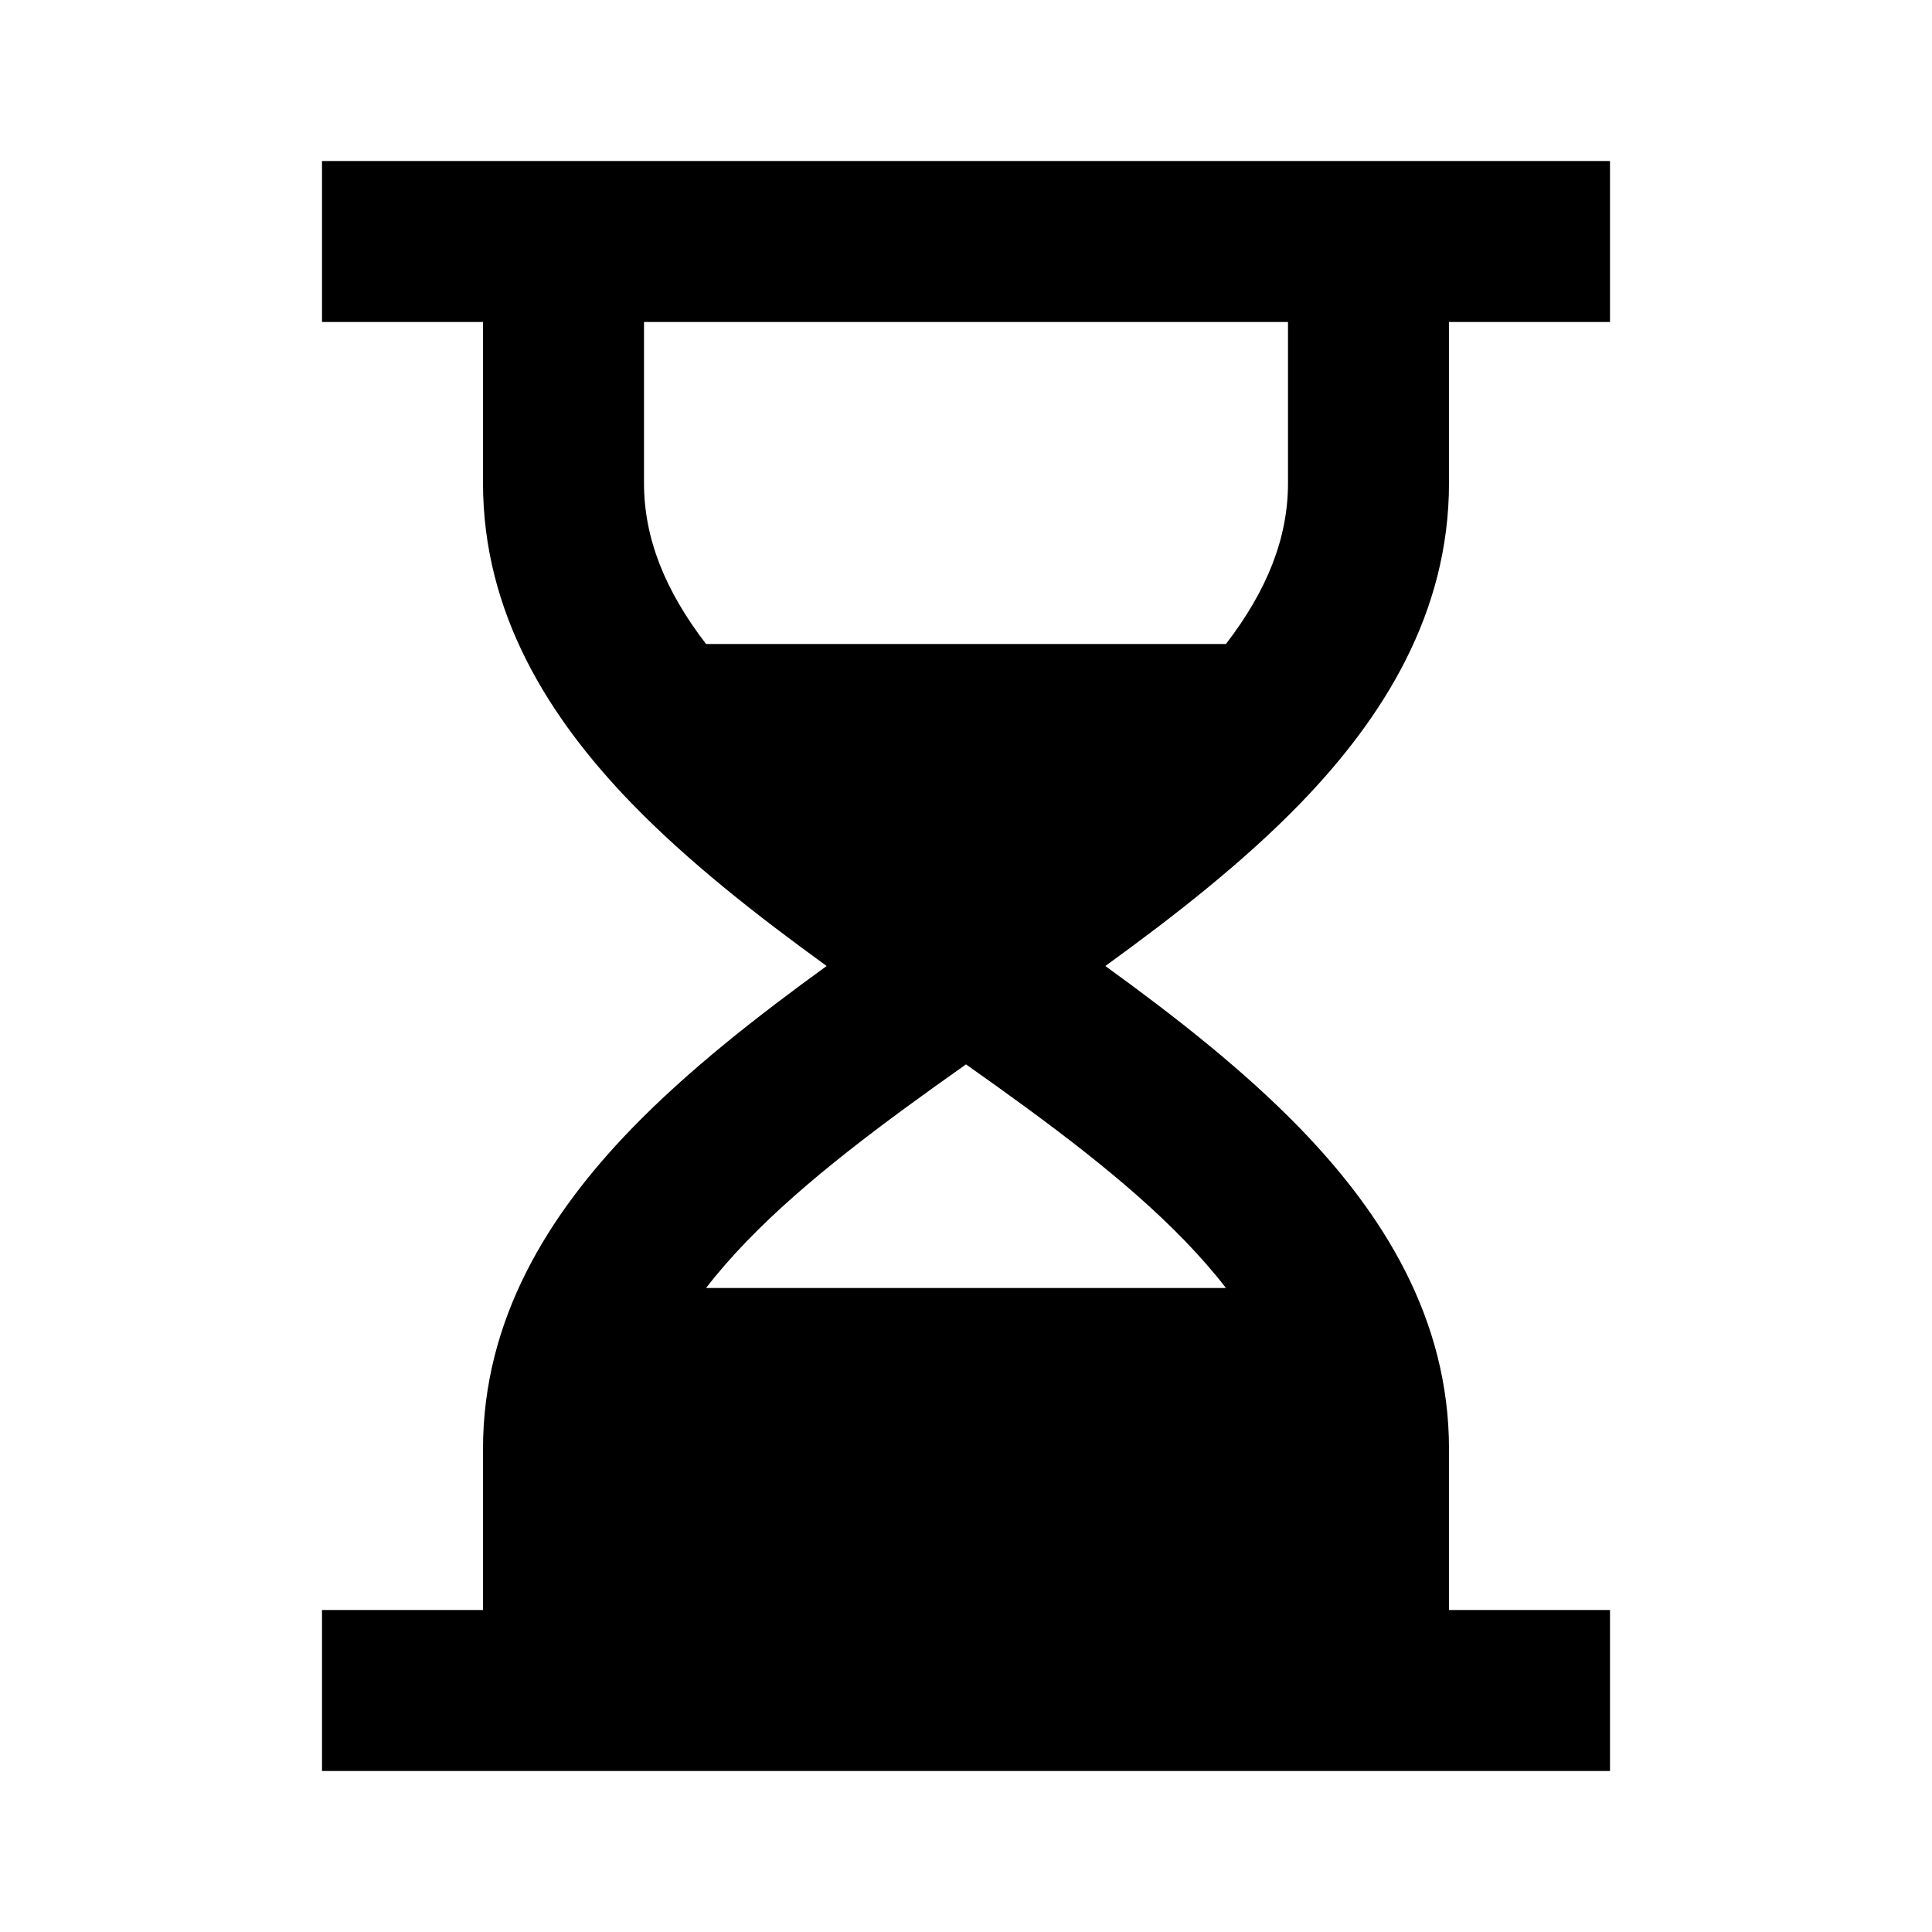
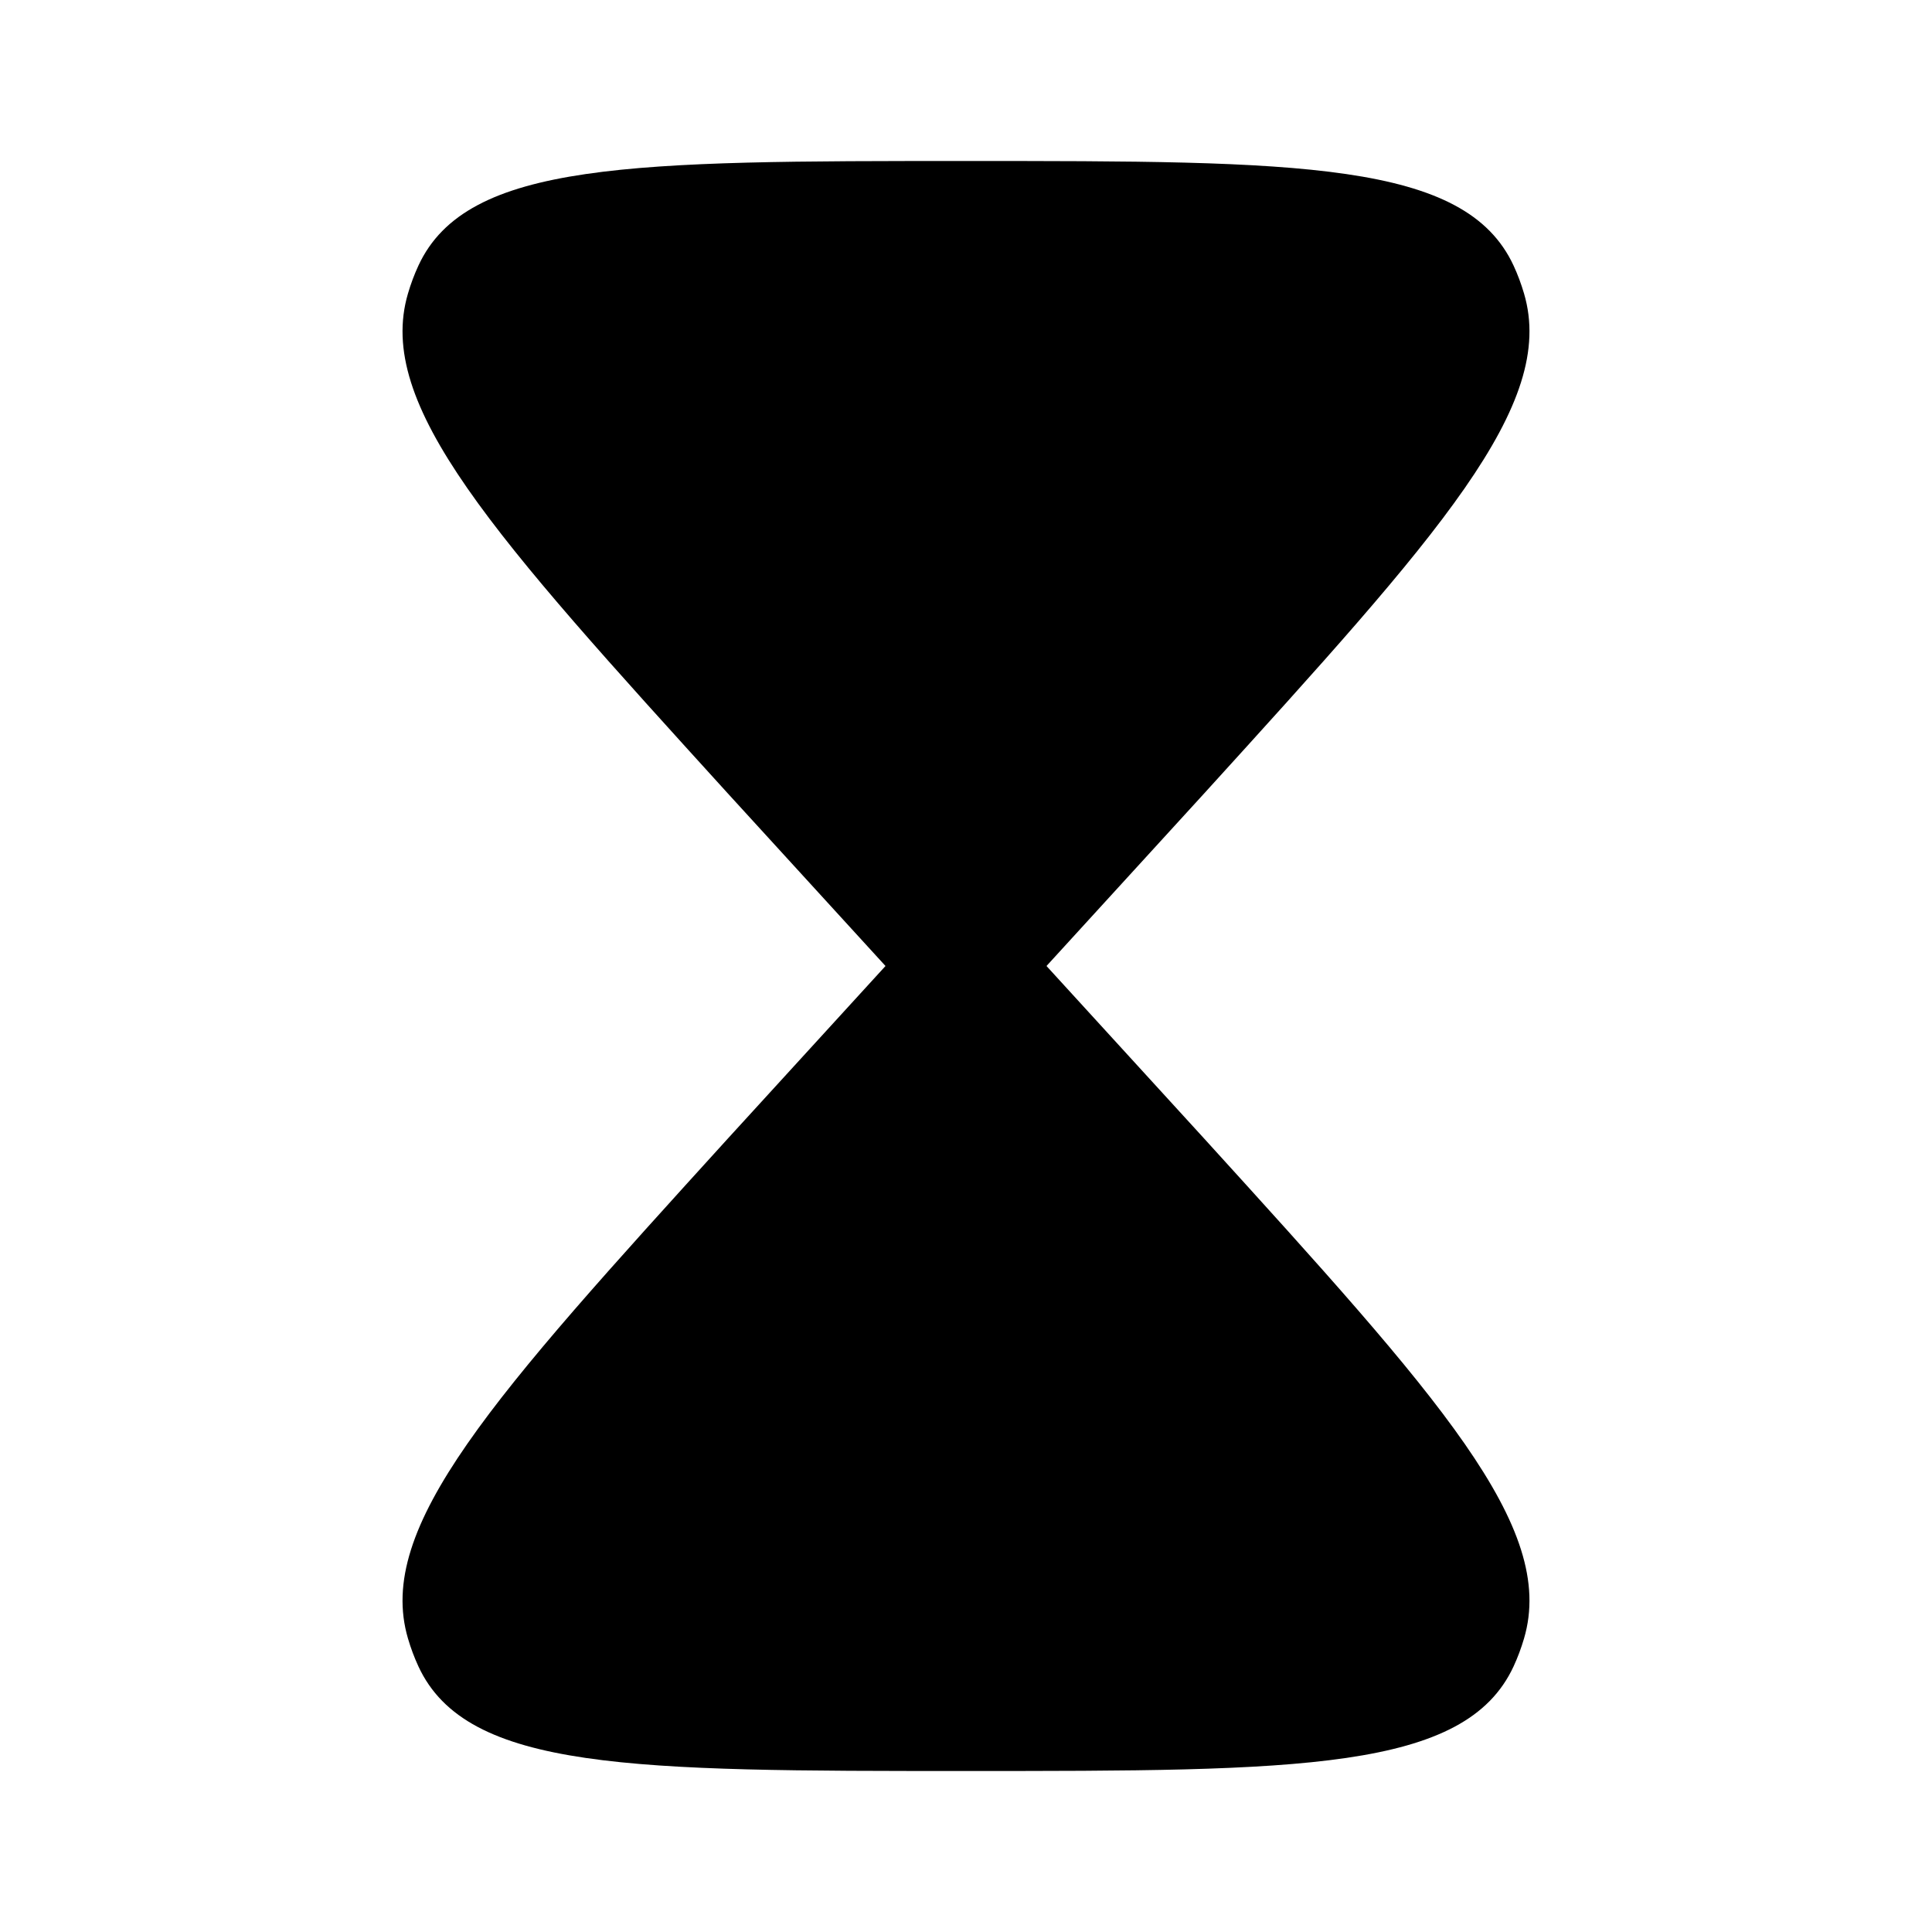
- <svg xmlns="http://www.w3.org/2000/svg" viewBox="0 0 24 24" fill="currentColor">
-   <path d="M6 4H4V2H20V4H18V6C18 7.615 17.184 8.915 16.156 9.977C15.453 10.703 14.598 11.372 13.731 12C14.598 12.628 15.453 13.297 16.156 14.023C17.184 15.085 18 16.385 18 18V20H20V22H4V20H6V18C6 16.385 6.816 15.085 7.844 14.023C8.547 13.297 9.402 12.628 10.269 12C9.402 11.372 8.547 10.703 7.844 9.977C6.816 8.915 6 7.615 6 6V4ZM8 4V6C8 6.685 8.26 7.335 8.771 8H15.229C15.74 7.335 16 6.685 16 6V4H8ZM12 13.222C10.955 13.96 10.008 14.663 9.281 15.414C9.09 15.612 8.92 15.806 8.771 16H15.229C15.08 15.806 14.91 15.612 14.719 15.414C13.992 14.663 13.045 13.96 12 13.222Z" />
+ <svg xmlns="http://www.w3.org/2000/svg" width="24" height="24" viewBox="0 0 24 24" fill="none">
+   <path d="M5.198 3.299C5.8 2 7.867 2 12 2C16.133 2 18.2 2 18.802 3.299C18.854 3.411 18.897 3.527 18.932 3.646C19.341 5.033 17.88 6.641 14.958 9.857L13 12L14.958 14.143C17.88 17.359 19.341 18.967 18.932 20.354C18.897 20.473 18.854 20.589 18.802 20.701C18.2 22 16.133 22 12 22C7.867 22 5.8 22 5.198 20.701C5.146 20.589 5.103 20.473 5.068 20.354C4.659 18.967 6.12 17.359 9.042 14.143L11 12L9.042 9.857C6.12 6.641 4.659 5.033 5.068 3.646C5.103 3.527 5.146 3.411 5.198 3.299Z" fill="currentColor" />
</svg>
